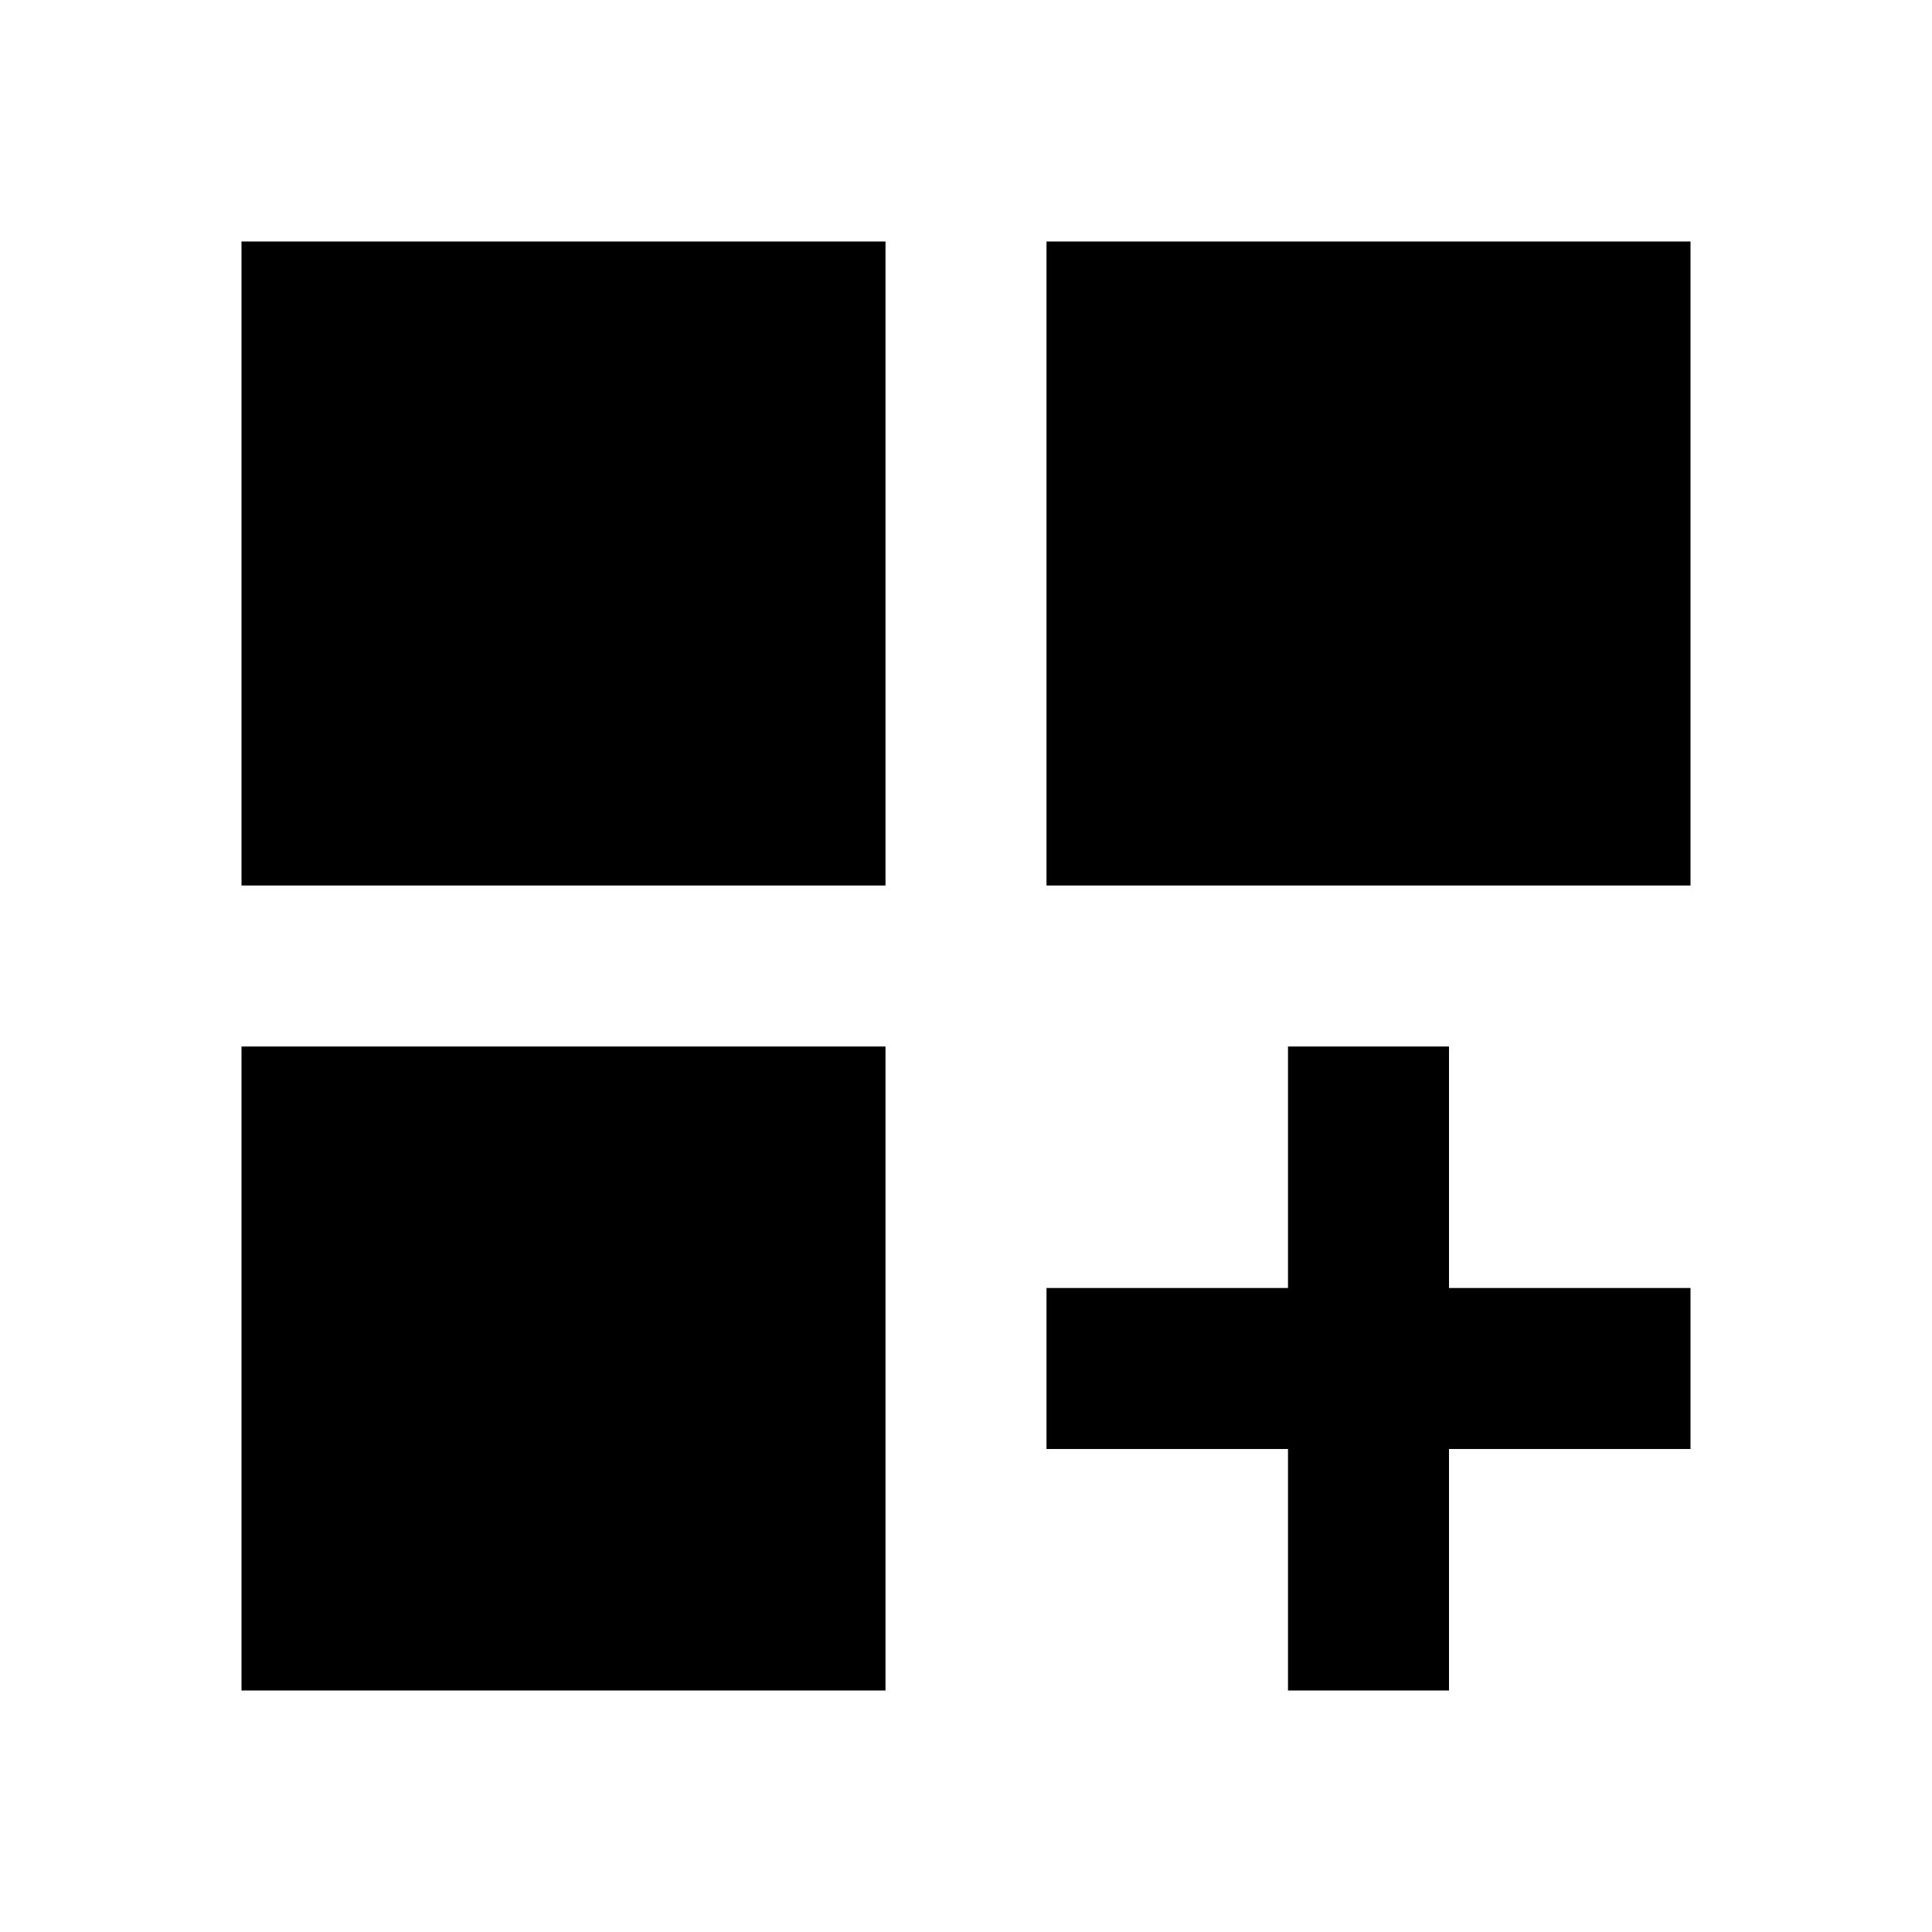
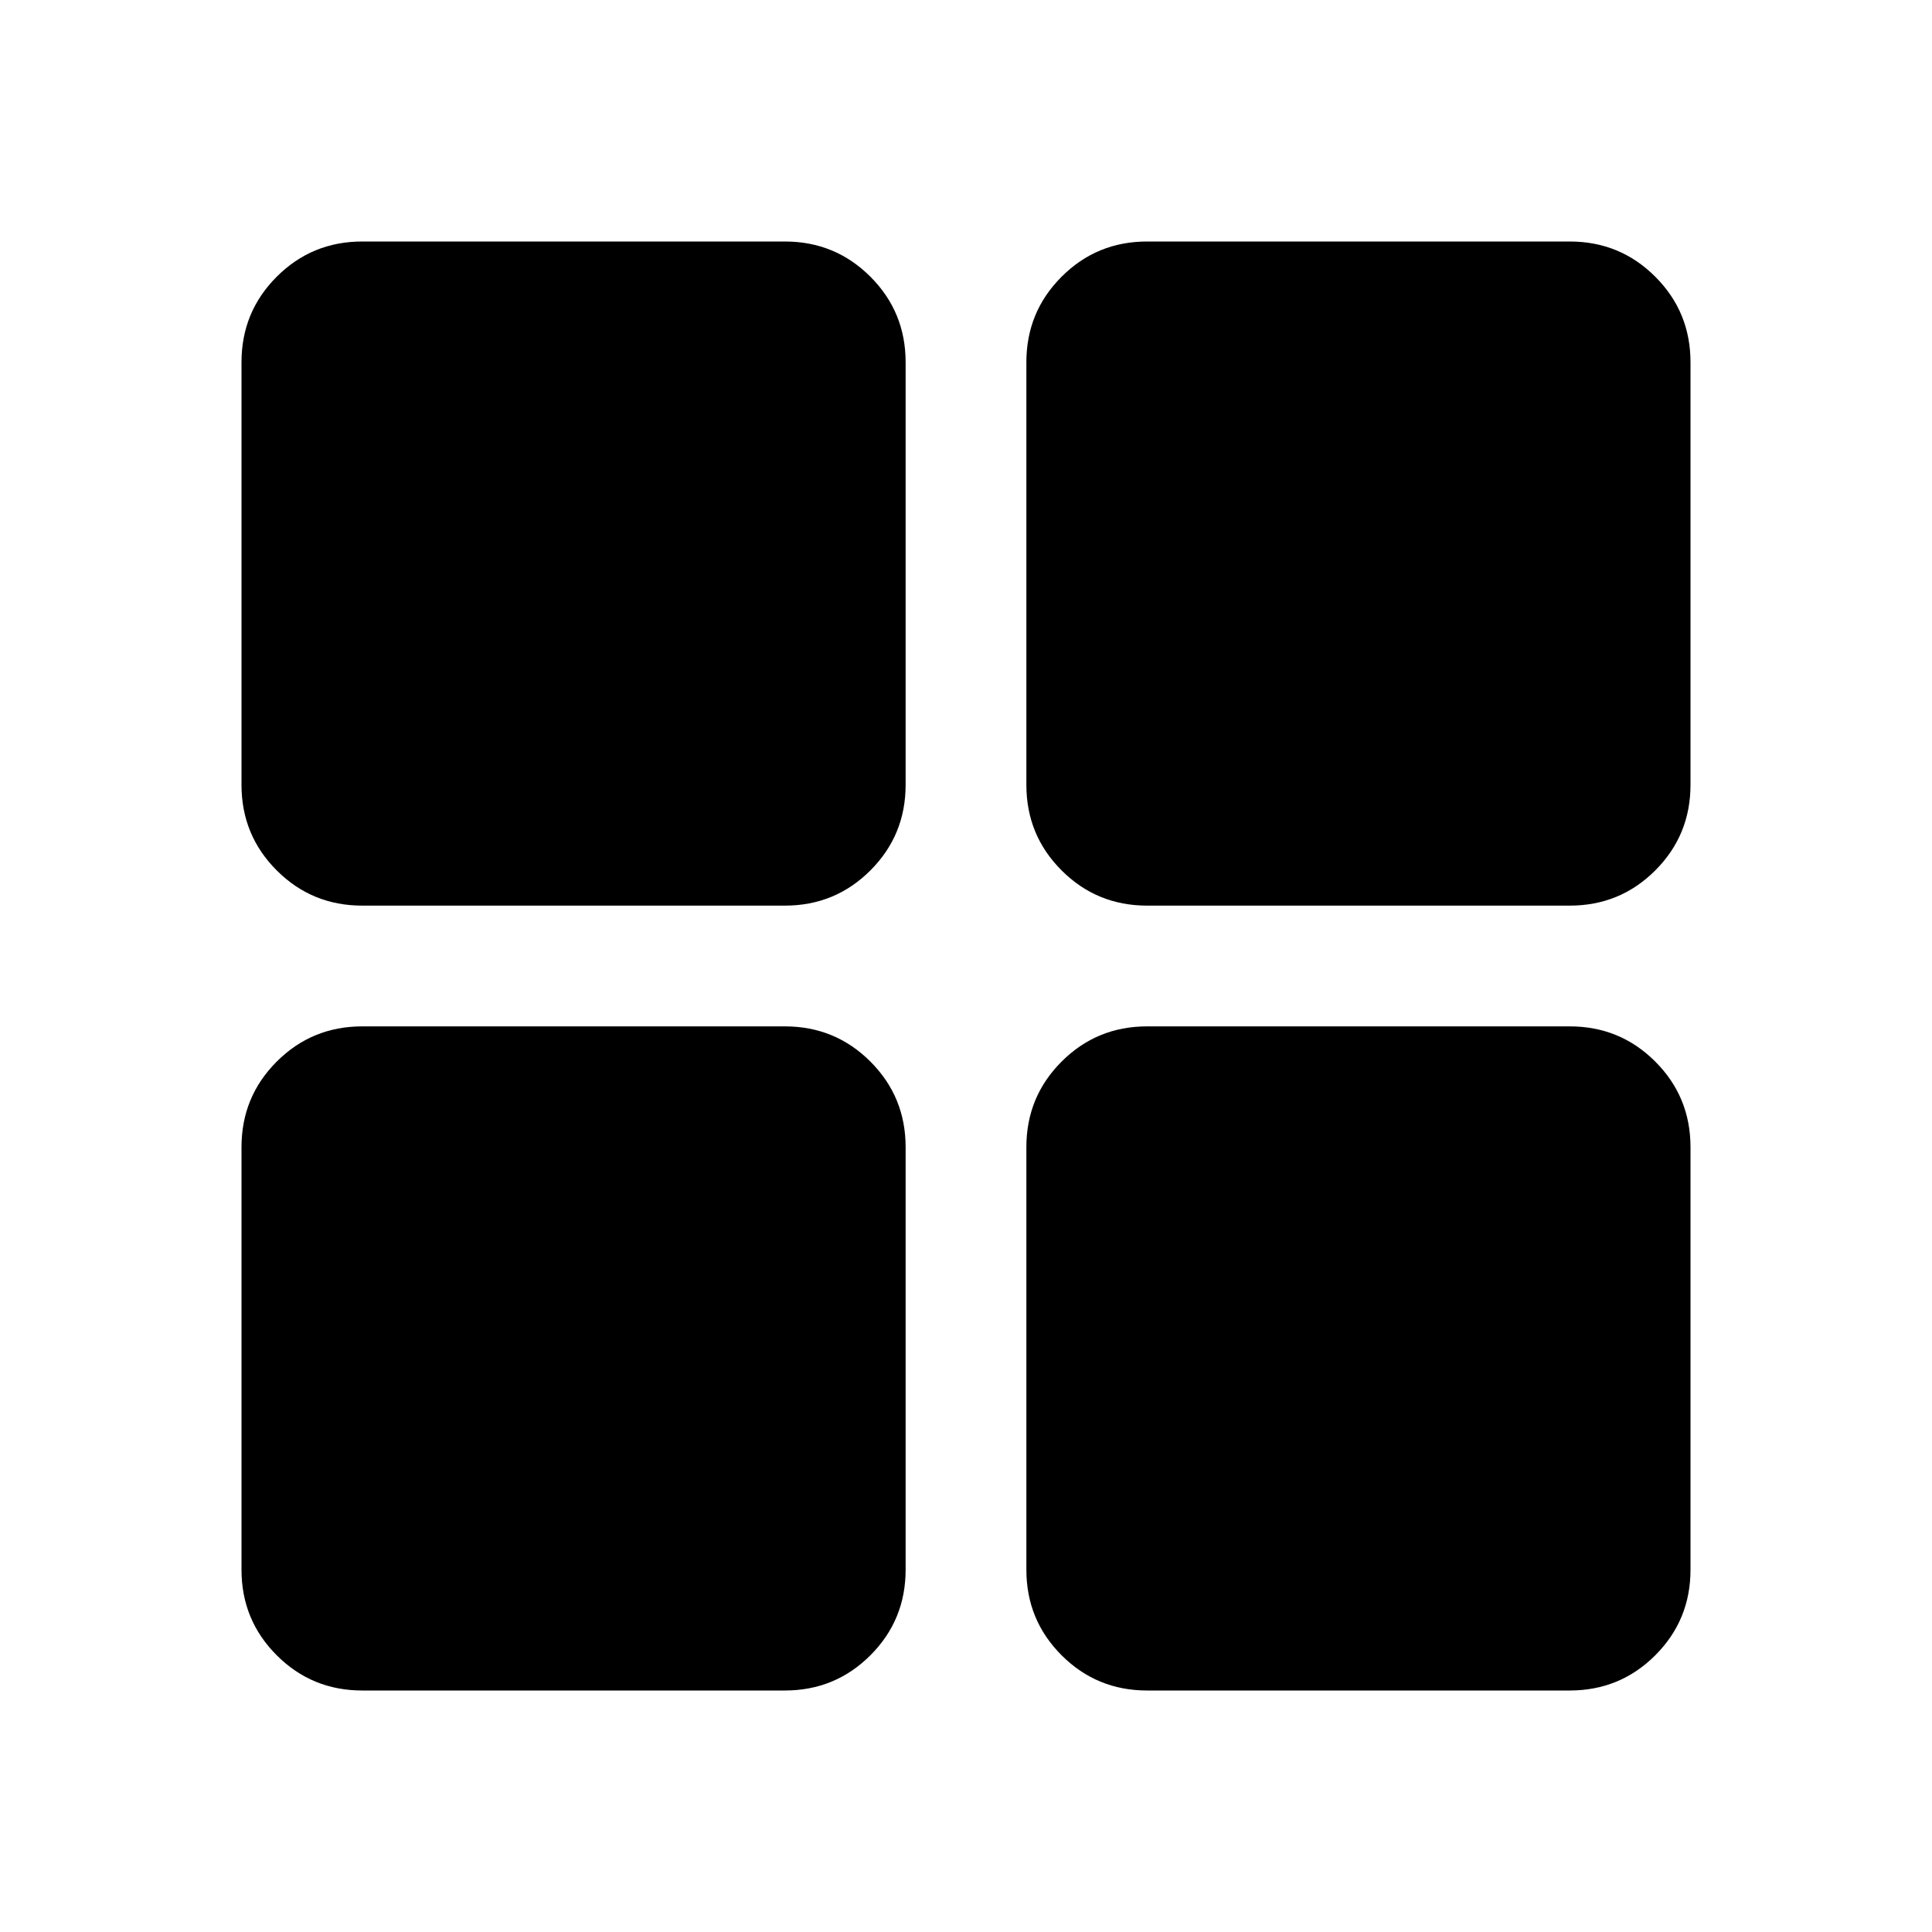
- <svg xmlns="http://www.w3.org/2000/svg" height="100%" width="100%" viewBox="0 0 24 24" fill="currentColor">
-   <path d="M3 3h8v8H3Zm10 0h8v8h-8ZM3 13h8v8H3Zm13 0h2v3h3v2h-3v3h-2v-3h-3v-2h3Z" />
+ <svg xmlns="http://www.w3.org/2000/svg" height="100%" width="100%" viewBox="0 0 48 48" fill="currentColor">
+   <path d="M9 22.5q-1.25 0-2.125-.875T6 19.5V9q0-1.25.875-2.125T9 6h10.5q1.25 0 2.125.875T22.5 9v10.5q0 1.25-.875 2.125T19.5 22.5ZM9 42q-1.25 0-2.125-.875T6 39V28.5q0-1.25.875-2.125T9 25.5h10.5q1.25 0 2.125.875T22.5 28.5V39q0 1.25-.875 2.125T19.5 42Zm19.5-19.5q-1.25 0-2.125-.875T25.5 19.5V9q0-1.25.875-2.125T28.5 6H39q1.25 0 2.125.875T42 9v10.5q0 1.25-.875 2.125T39 22.5Zm0 19.5q-1.25 0-2.125-.875T25.5 39V28.5q0-1.25.875-2.125T28.5 25.5H39q1.25 0 2.125.875T42 28.5V39q0 1.25-.875 2.125T39 42Z" />
</svg>
